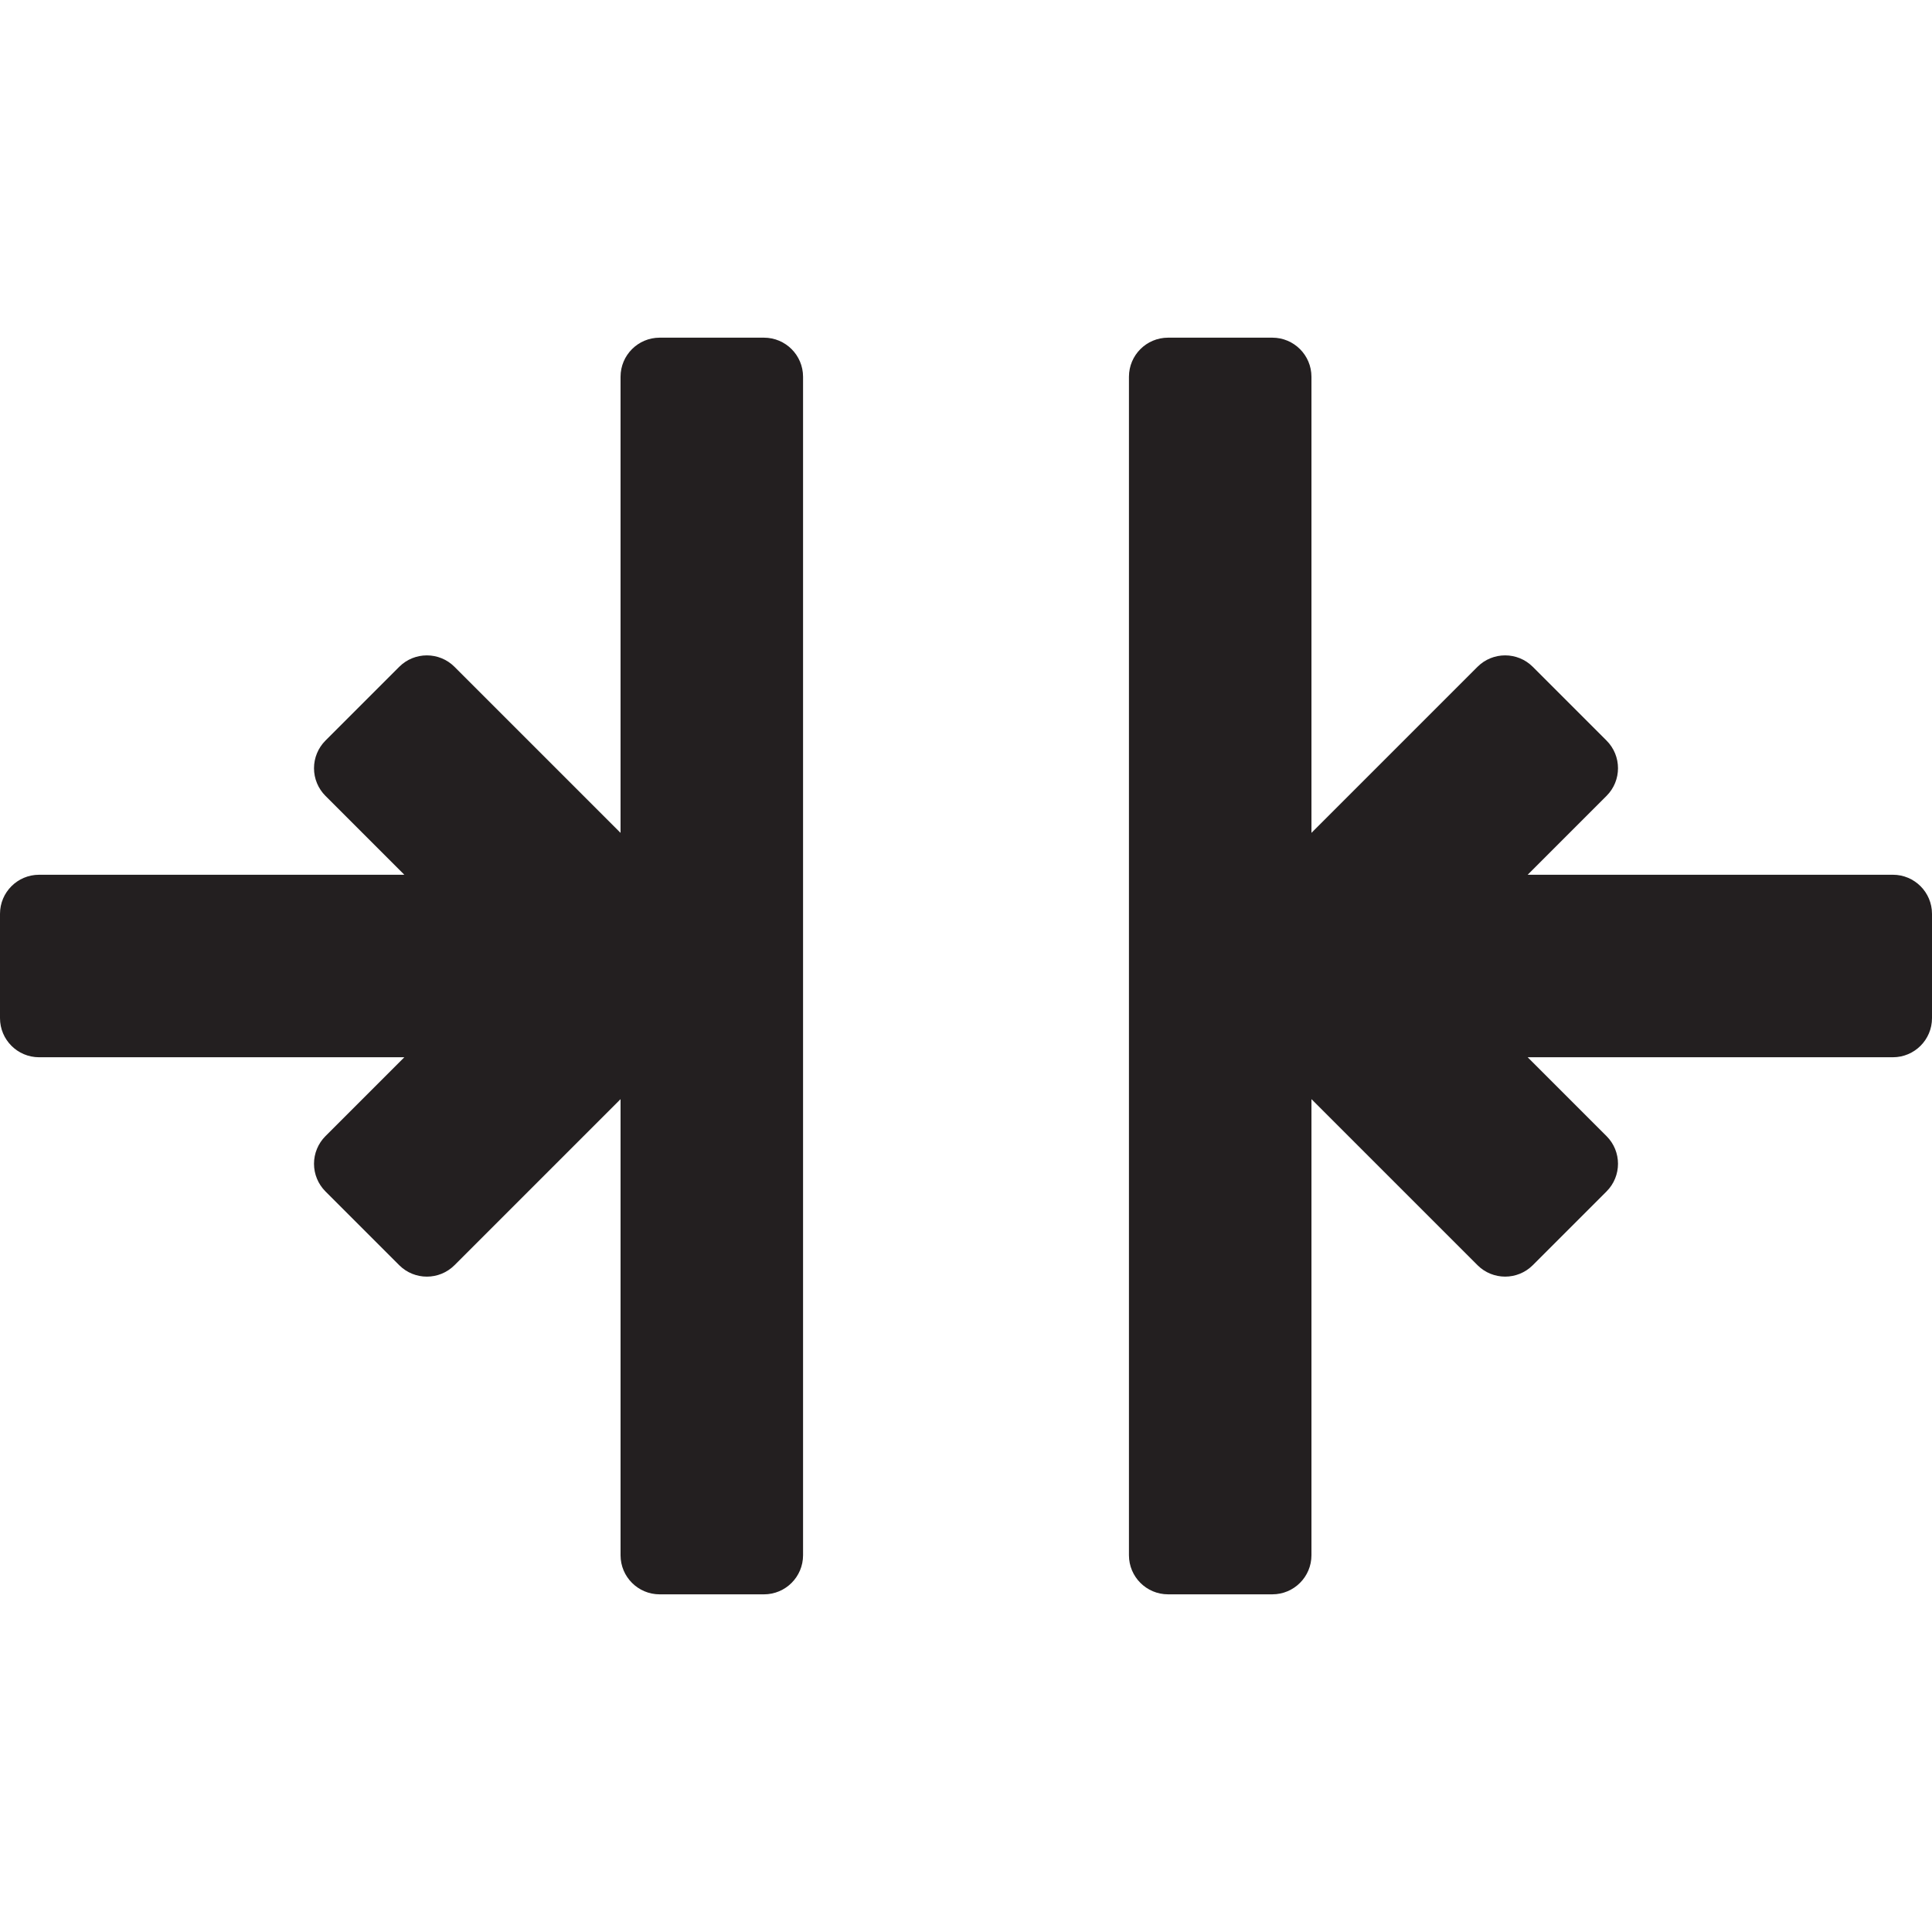
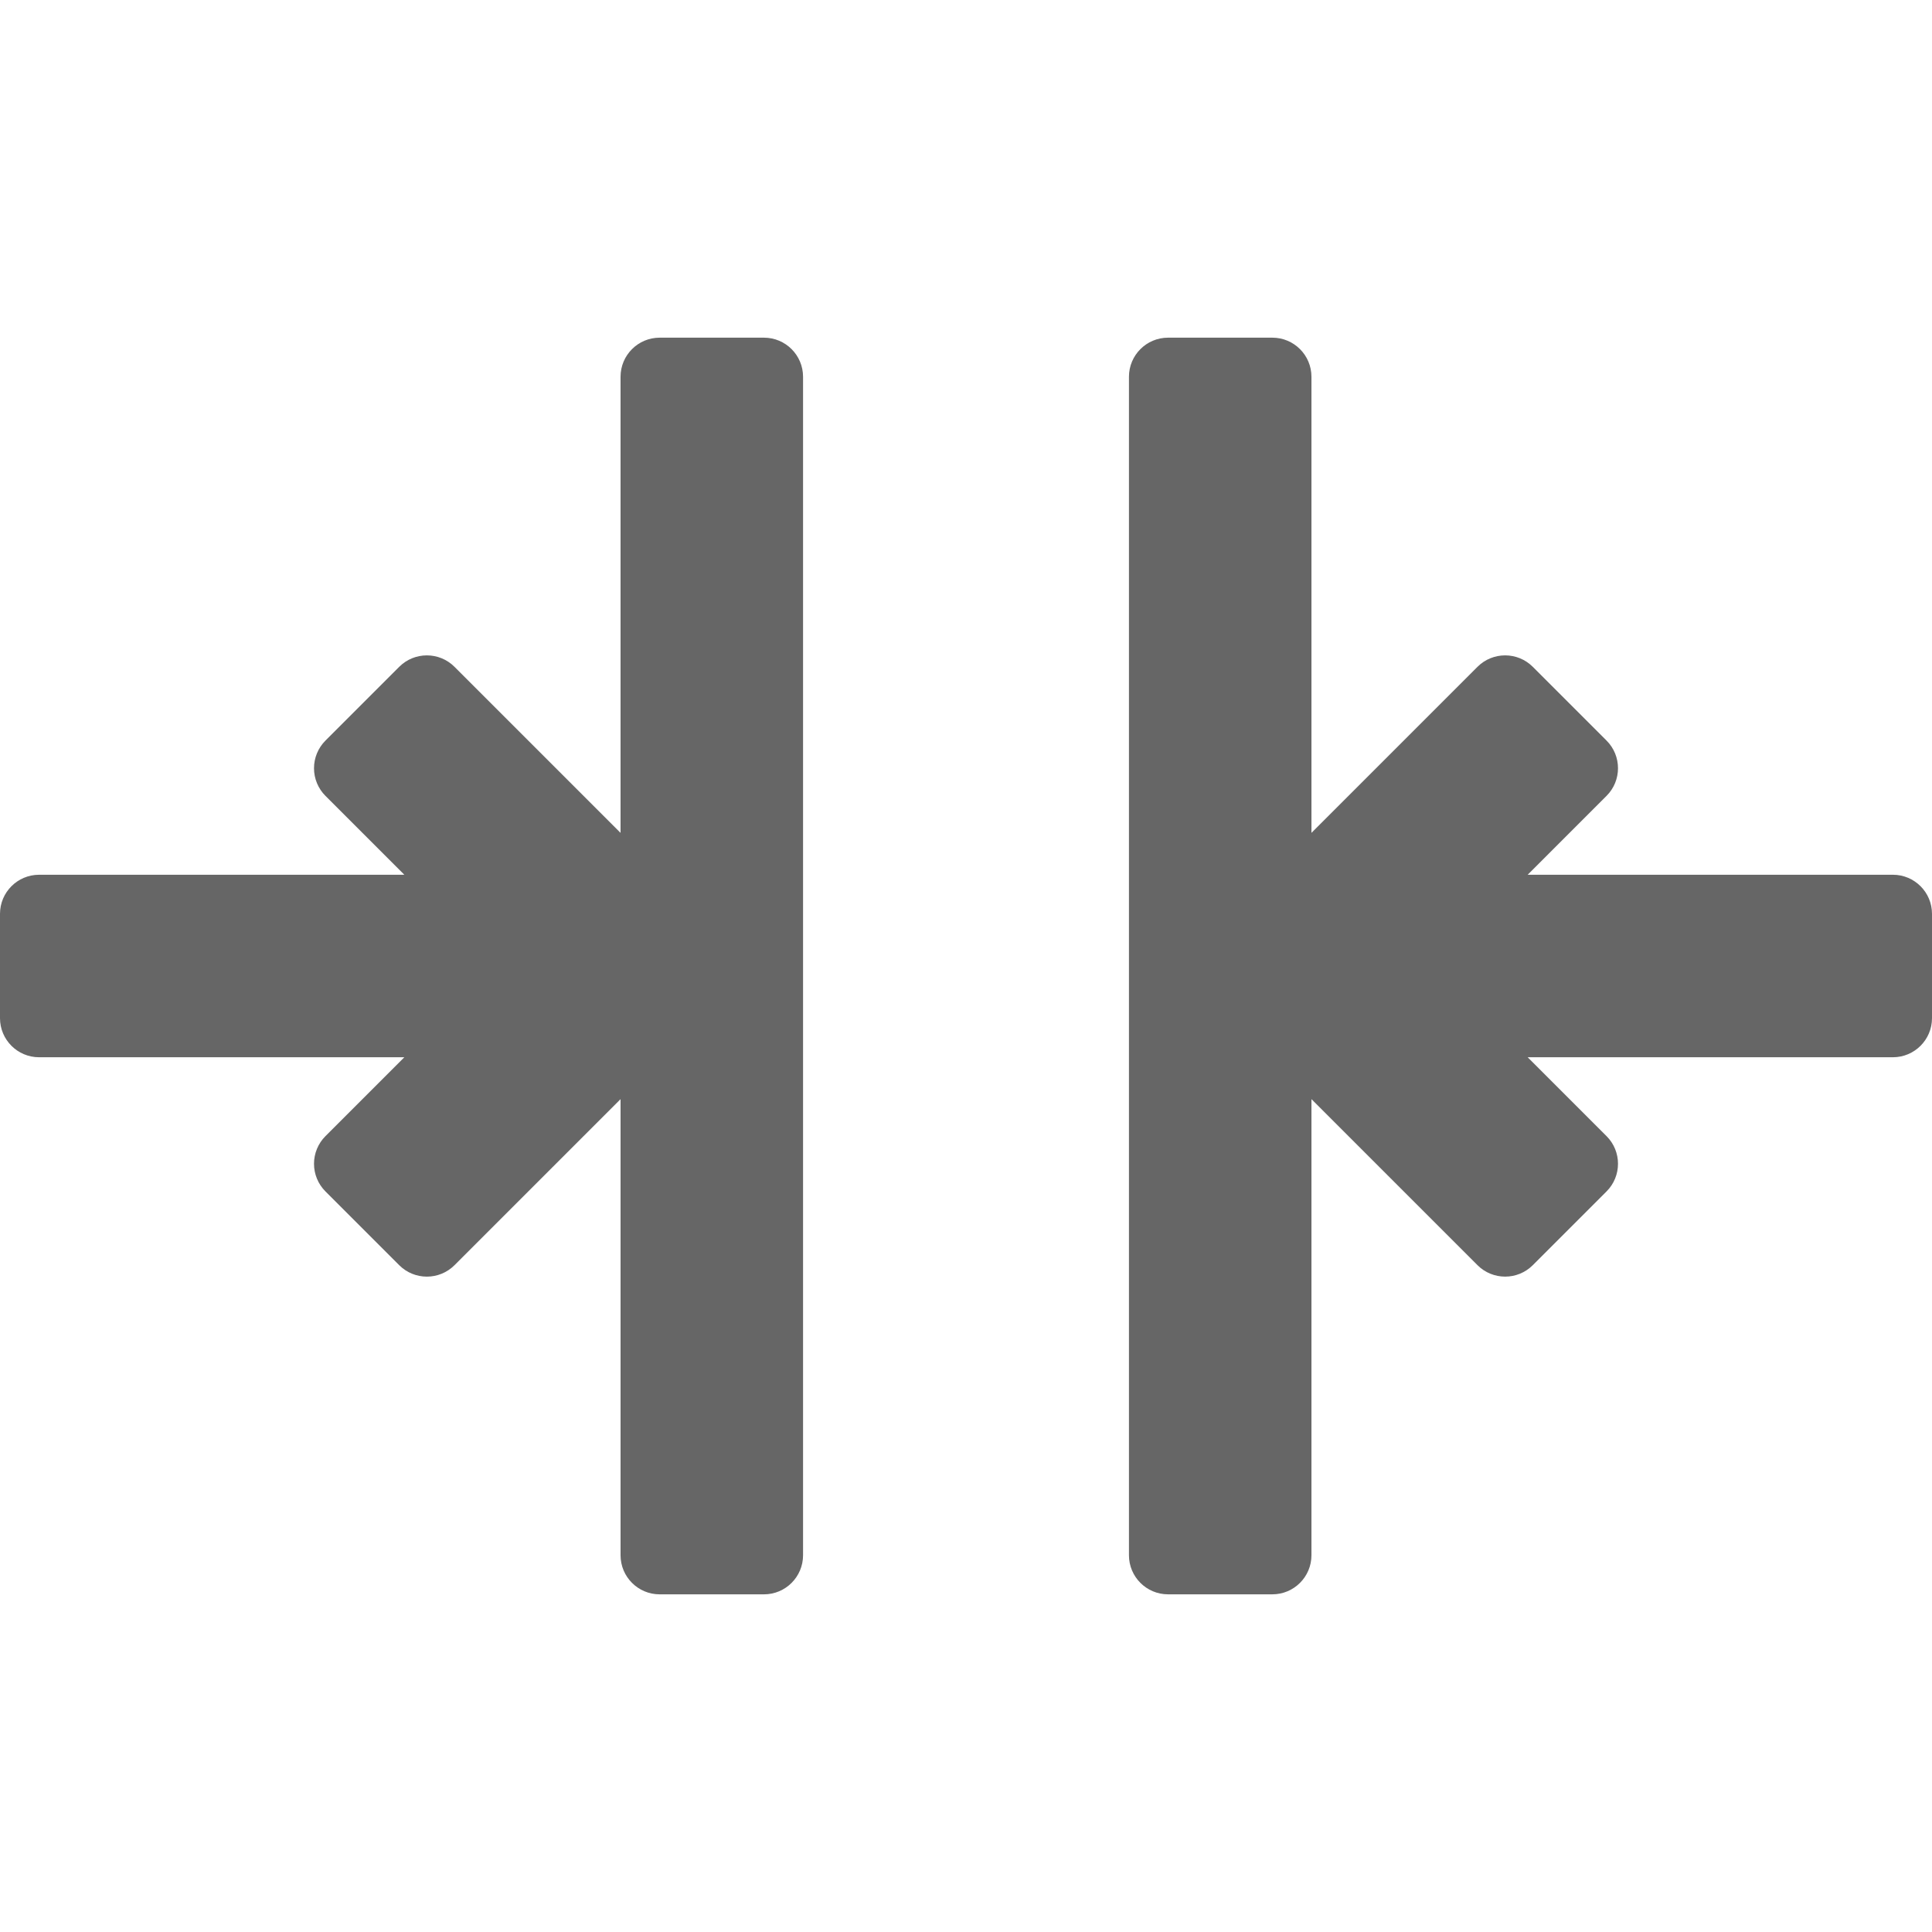
<svg xmlns="http://www.w3.org/2000/svg" version="1.1" id="Capa_1" x="0px" y="0px" viewBox="0 0 370.516 370.516" style="enable-background:new 0 0 370.516 370.516;" xml:space="preserve">
-   <g id="merge" viewBox="0 0 370.516 370.516" stroke="none">
-     <path style="fill:#231F20;" d="M363.016,167.758h-70.041l15.125-15.126c2.93-2.929,2.93-7.678,0-10.606l-14.143-14.143   c-2.93-2.929-7.678-2.929-10.607,0l-31.842,31.842V72.258c0-4.142-3.357-7.5-7.5-7.5h-20c-4.143,0-7.5,3.358-7.5,7.5v226   c0,4.142,3.357,7.5,7.5,7.5h20c4.143,0,7.5-3.358,7.5-7.5V210.79l31.842,31.842c1.465,1.464,3.385,2.197,5.305,2.197   c1.918,0,3.838-0.732,5.303-2.197L308.1,228.49c2.93-2.929,2.93-7.678,0-10.606l-15.125-15.126h70.041c4.143,0,7.5-3.358,7.5-7.5   v-20C370.516,171.116,367.158,167.758,363.016,167.758z" />
-     <path style="fill:#231F20;" d="M146.508,64.758h-20c-4.143,0-7.5,3.358-7.5,7.5v87.468l-31.842-31.842   c-2.93-2.929-7.678-2.929-10.607,0l-14.143,14.143c-1.406,1.406-2.197,3.314-2.197,5.303c0,1.989,0.791,3.897,2.197,5.303   l15.125,15.126H7.5c-4.144,0-7.5,3.358-7.5,7.5v20c0,4.142,3.355,7.5,7.5,7.5h70.041l-15.125,15.126   c-1.406,1.406-2.197,3.314-2.197,5.303c0,1.989,0.791,3.897,2.197,5.303l14.143,14.143c1.465,1.465,3.383,2.197,5.303,2.197   s3.84-0.732,5.305-2.197l31.842-31.842v87.468c0,4.142,3.357,7.5,7.5,7.5h20c4.143,0,7.5-3.358,7.5-7.5v-226   C154.008,68.116,150.65,64.758,146.508,64.758z" />
+   <g fill="#666" stroke="#666">
+     <g id="merge" viewBox="0 0 370.516 370.516" stroke="none">
+       <path d="M363.016,167.758h-70.041l15.125-15.126c2.93-2.929,2.93-7.678,0-10.606l-14.143-14.143   c-2.93-2.929-7.678-2.929-10.607,0l-31.842,31.842V72.258c0-4.142-3.357-7.5-7.5-7.5h-20c-4.143,0-7.5,3.358-7.5,7.5v226   c0,4.142,3.357,7.5,7.5,7.5h20c4.143,0,7.5-3.358,7.5-7.5V210.79l31.842,31.842c1.465,1.464,3.385,2.197,5.305,2.197   c1.918,0,3.838-0.732,5.303-2.197L308.1,228.49c2.93-2.929,2.93-7.678,0-10.606l-15.125-15.126h70.041c4.143,0,7.5-3.358,7.5-7.5   v-20C370.516,171.116,367.158,167.758,363.016,167.758z" />
+       <path d="M146.508,64.758h-20c-4.143,0-7.5,3.358-7.5,7.5v87.468l-31.842-31.842   c-2.93-2.929-7.678-2.929-10.607,0l-14.143,14.143c-1.406,1.406-2.197,3.314-2.197,5.303c0,1.989,0.791,3.897,2.197,5.303   l15.125,15.126H7.5c-4.144,0-7.5,3.358-7.5,7.5v20c0,4.142,3.355,7.5,7.5,7.5h70.041l-15.125,15.126   c-1.406,1.406-2.197,3.314-2.197,5.303c0,1.989,0.791,3.897,2.197,5.303l14.143,14.143c1.465,1.465,3.383,2.197,5.303,2.197   s3.84-0.732,5.305-2.197l31.842-31.842v87.468c0,4.142,3.357,7.5,7.5,7.5h20c4.143,0,7.5-3.358,7.5-7.5v-226   C154.008,68.116,150.65,64.758,146.508,64.758z" />
+     </g>
  </g>
</svg>
